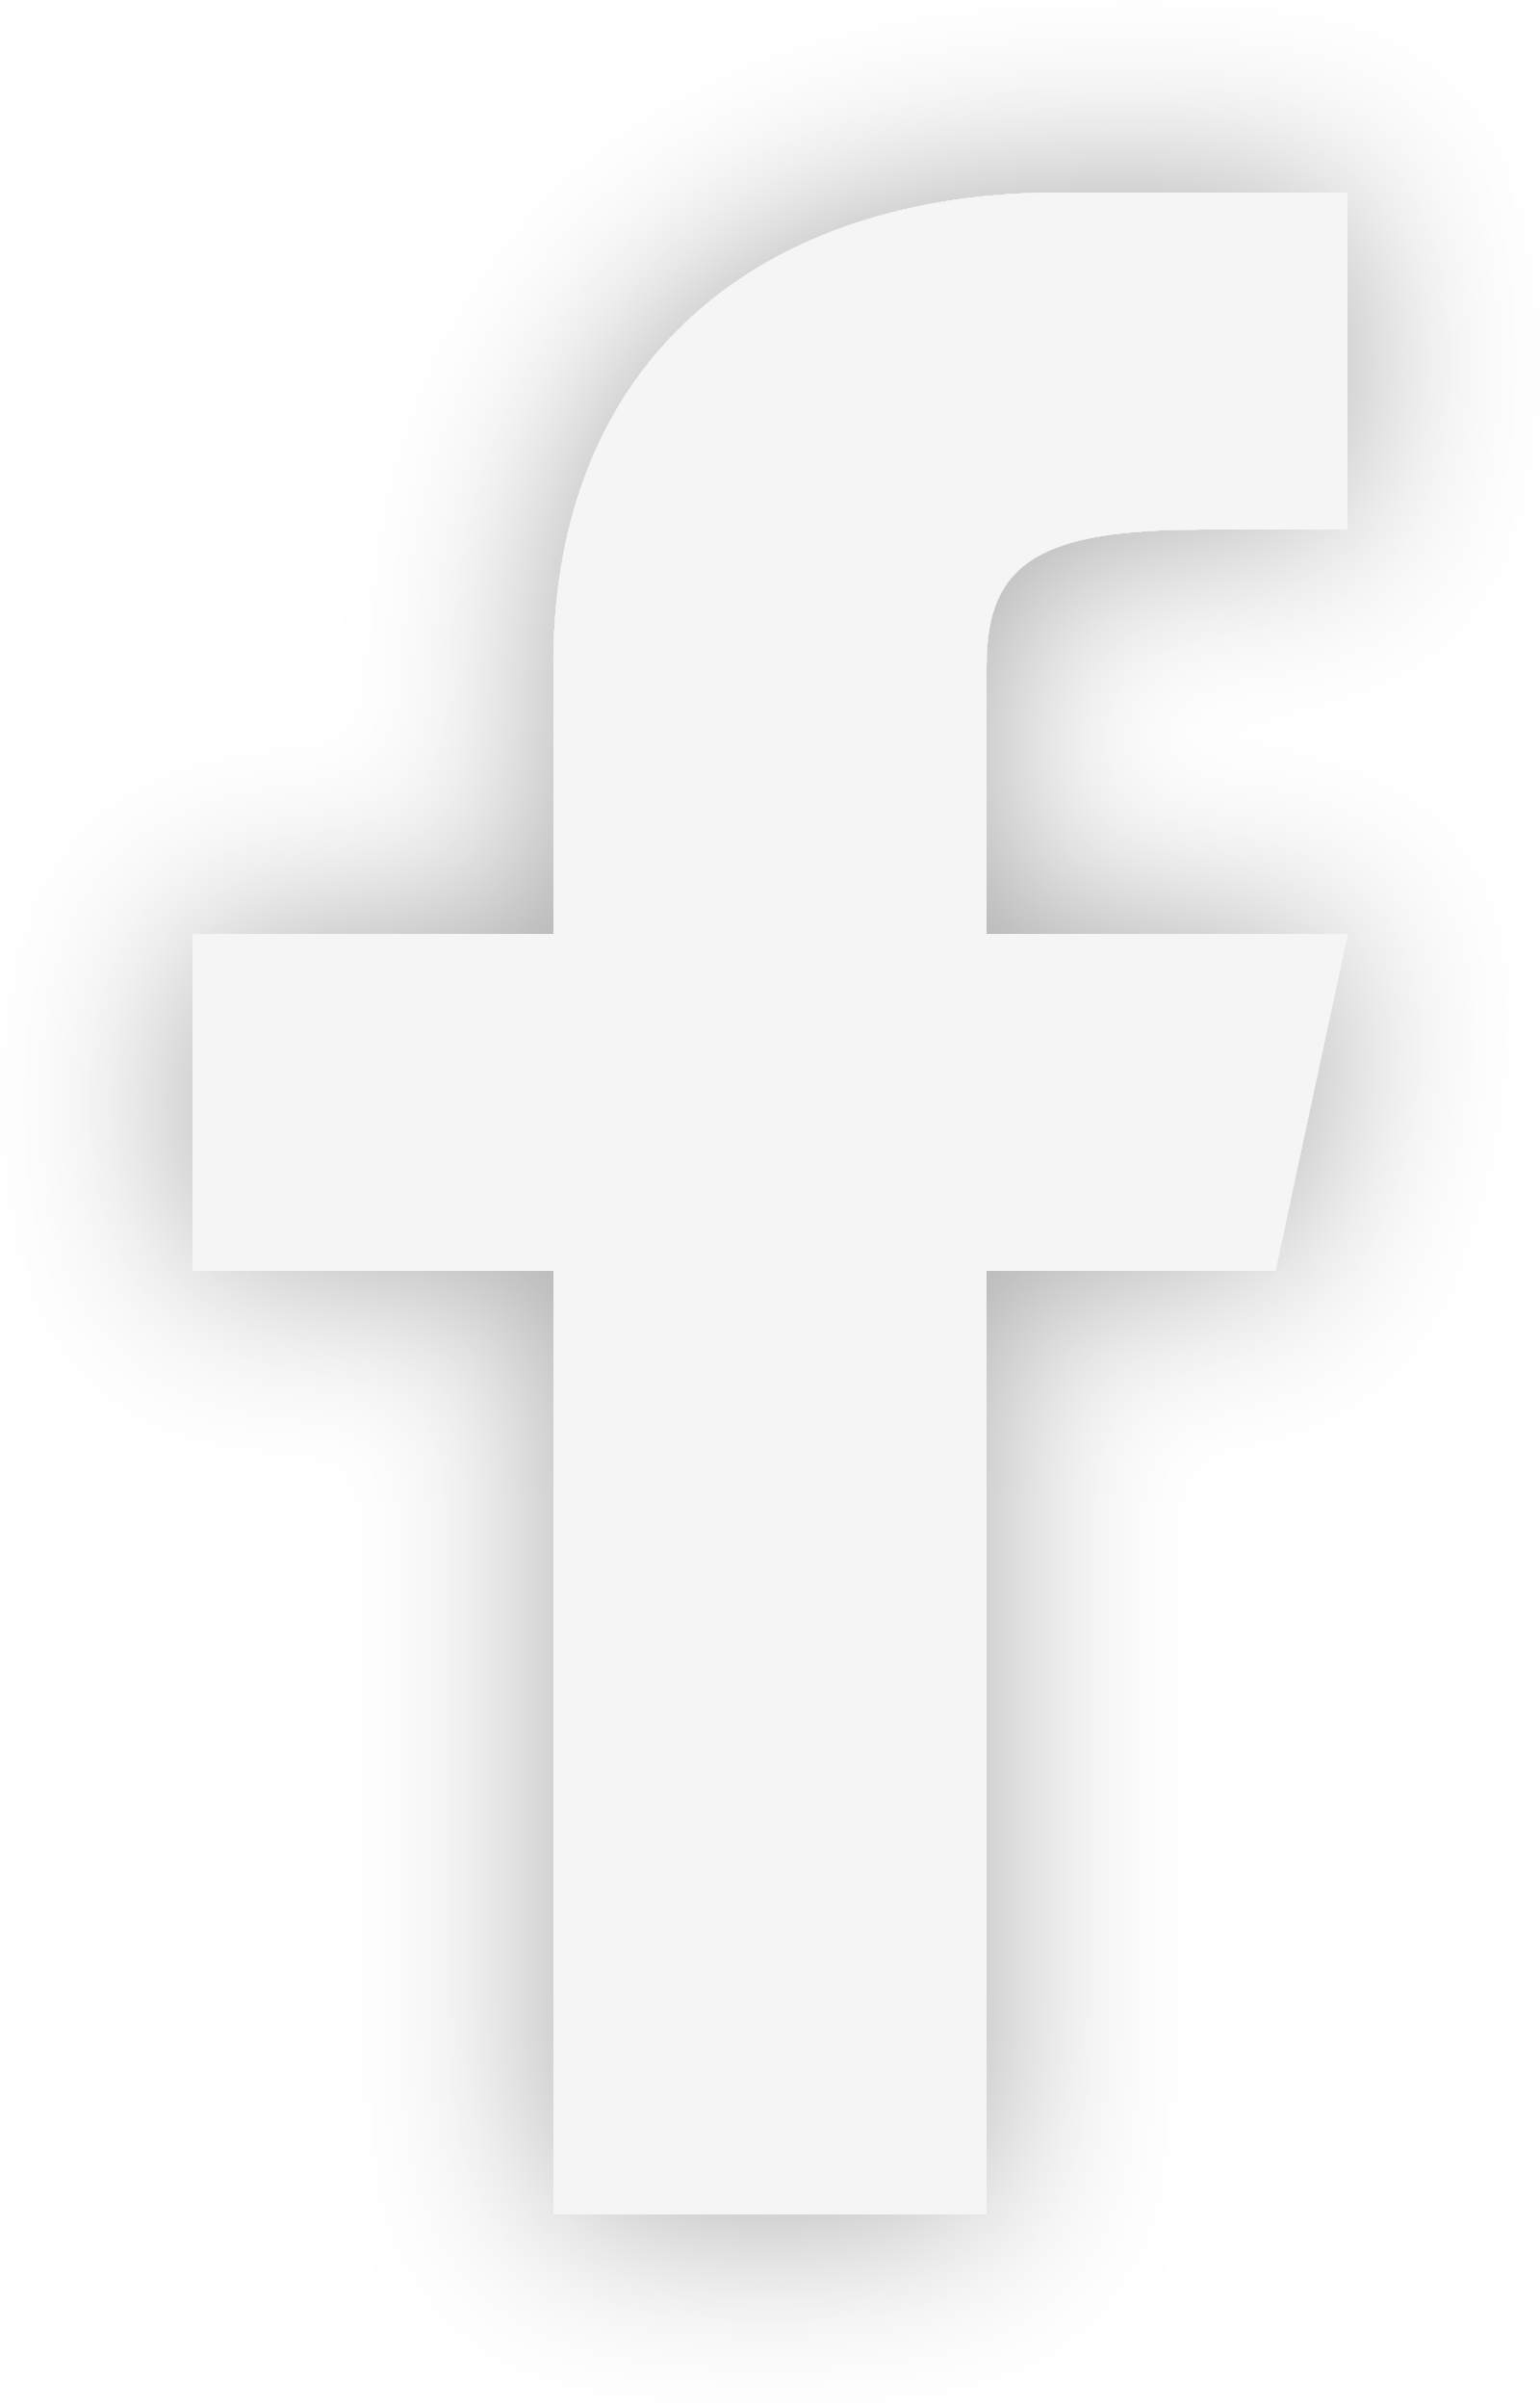
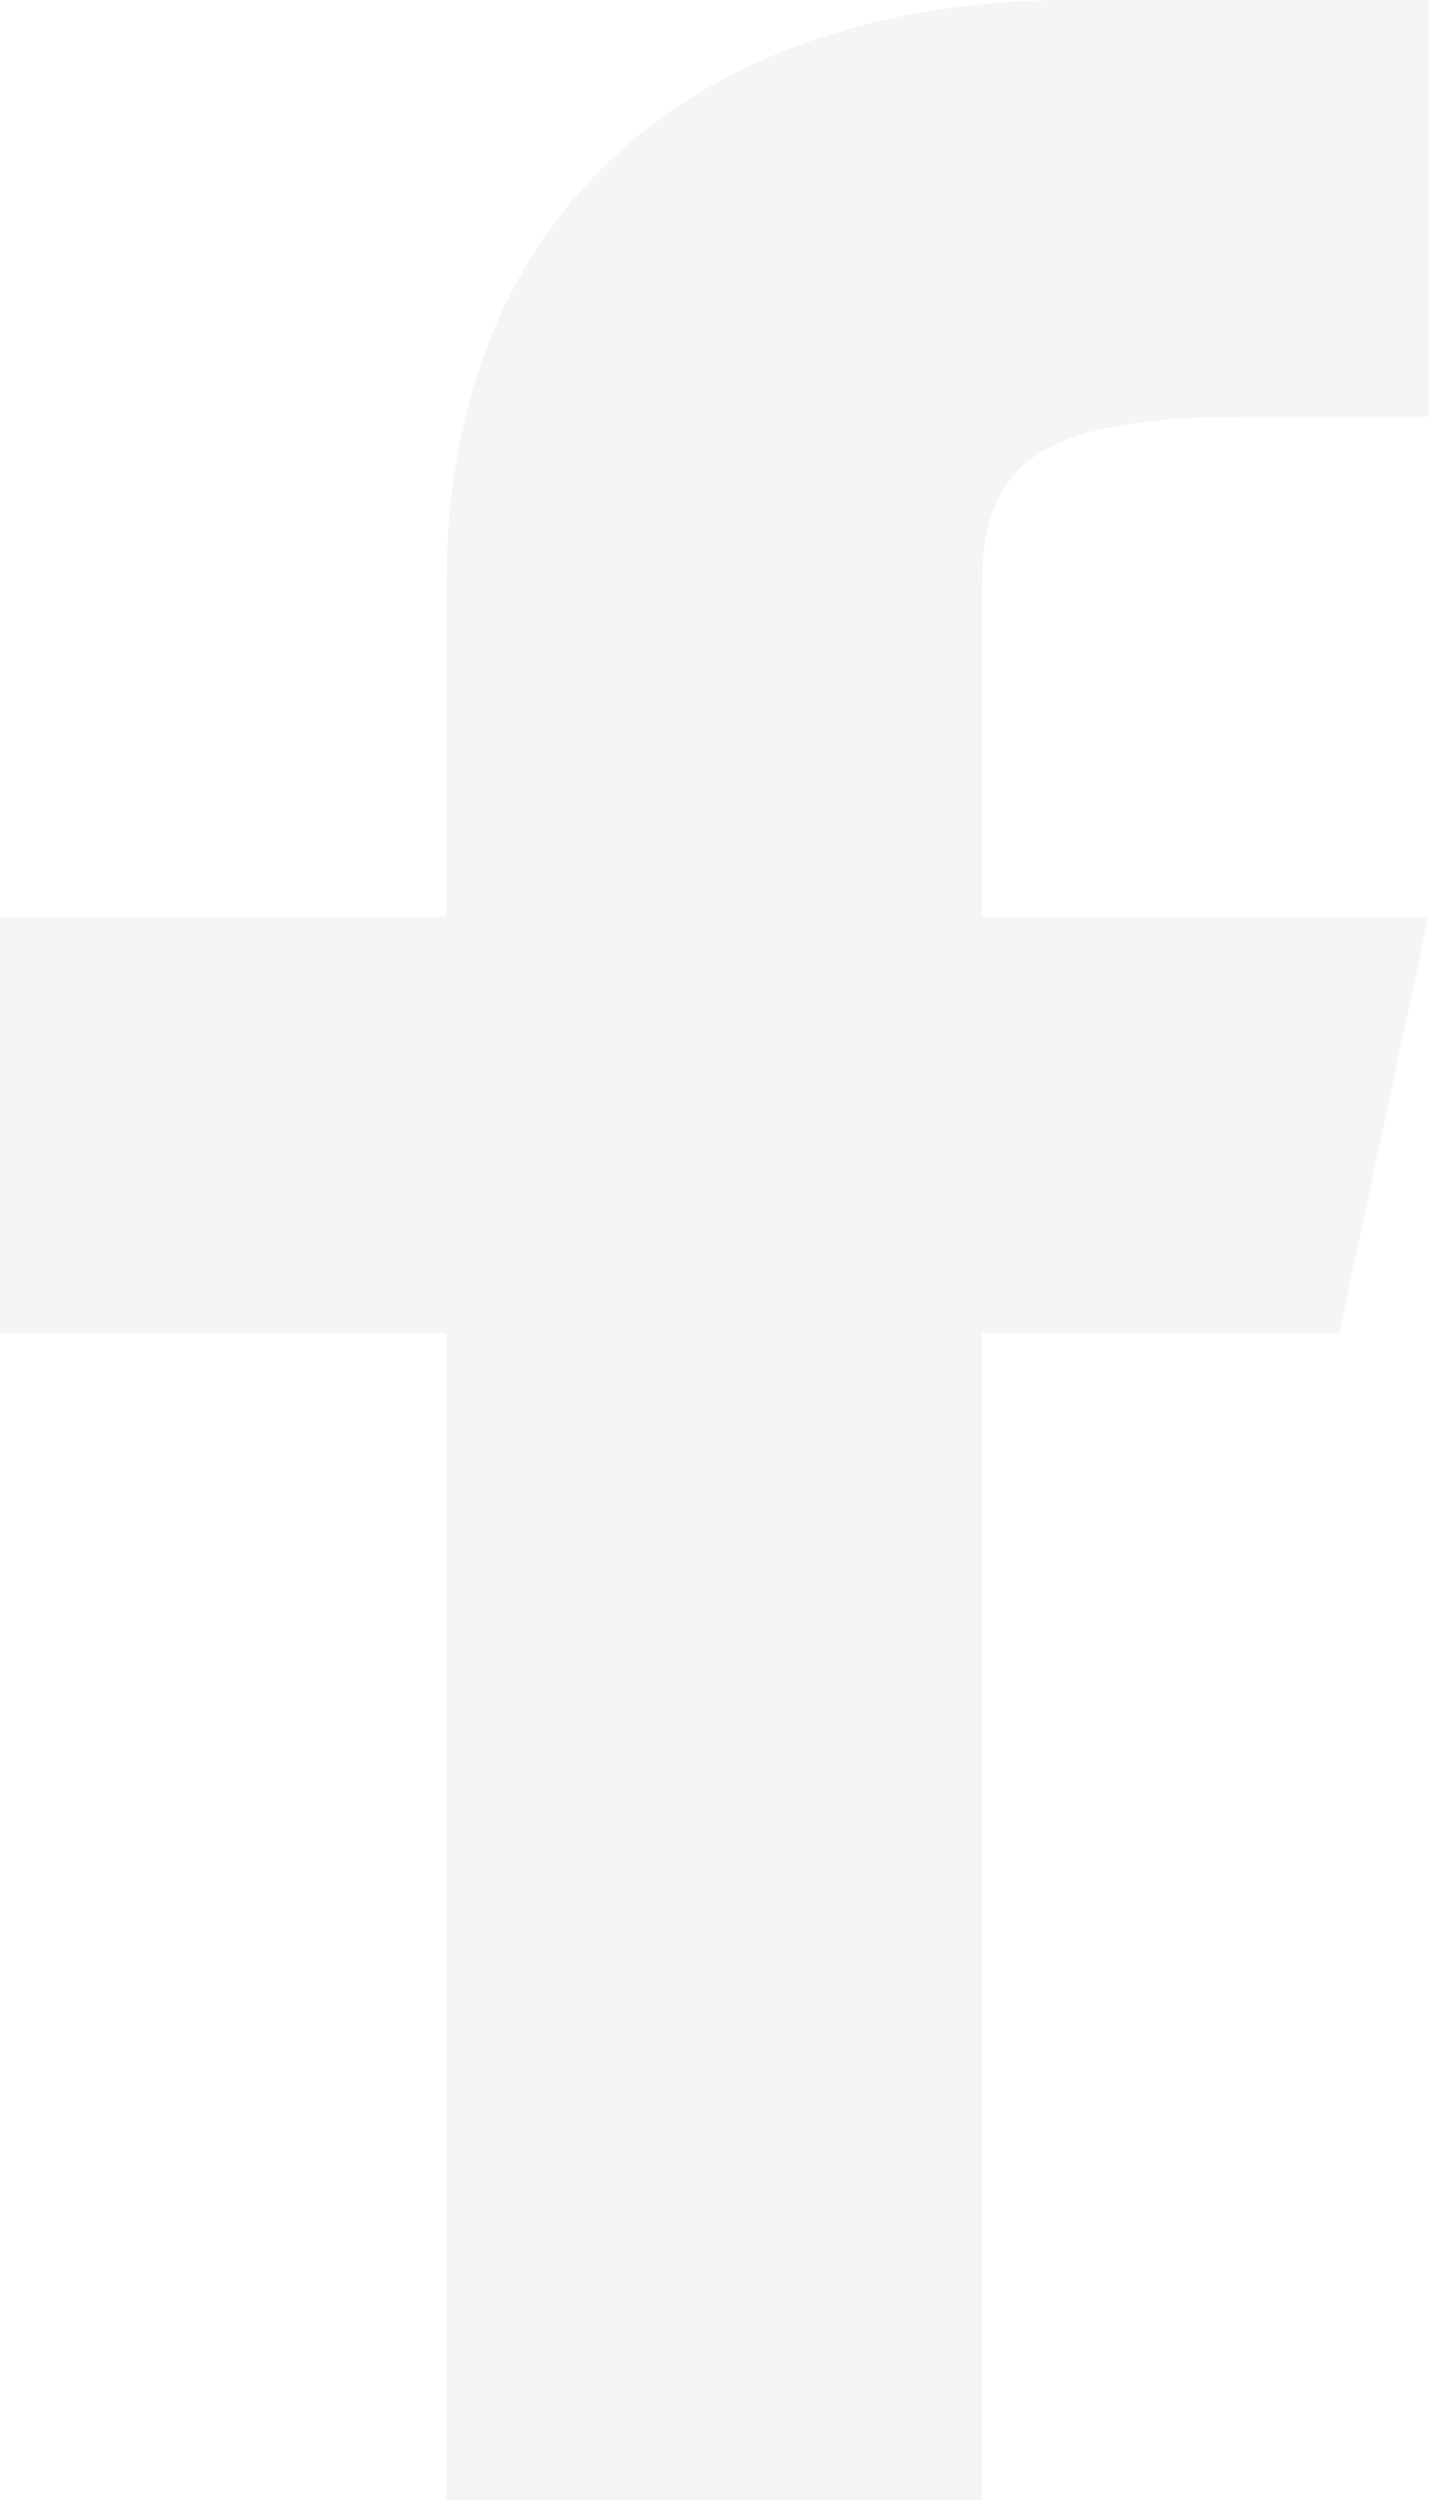
- <svg xmlns="http://www.w3.org/2000/svg" width="16" height="25" viewBox="0 0 16 25">
-   <defs>
-     <filter x="-50%" y="-50%" width="200%" height="200%" filterUnits="objectBoundingBox" id="a">
-       <feOffset in="SourceAlpha" result="shadowOffsetOuter1" />
-       <feGaussianBlur stdDeviation="1" in="shadowOffsetOuter1" result="shadowBlurOuter1" />
-       <feColorMatrix values="0 0 0 0 0 0 0 0 0 0 0 0 0 0 0 0 0 0 0.35 0" in="shadowBlurOuter1" result="shadowMatrixOuter1" />
-       <feMerge>
-         <feMergeNode in="shadowMatrixOuter1" />
-         <feMergeNode in="SourceGraphic" />
-       </feMerge>
-     </filter>
-   </defs>
-   <path d="M1176.25 73.2l.75-3.5h-3.75v-2.8c0-1.08.588-1.4 2.25-1.4h1.5V62h-3c-3.054 0-5.25 1.704-5.25 4.9v2.8H1165v3.5h3.75V83h4.5v-9.8h3z" transform="translate(-1163 -60)" filter="url(#a)" fill="#F5F5F5" fill-rule="evenodd" />
+ <svg xmlns="http://www.w3.org/2000/svg" width="12px" height="21px" viewBox="0 0 12 21" version="1.1">
+   <defs />
+   <g id="Page-1" stroke="none" stroke-width="1" fill="none" fill-rule="evenodd">
+     <g id="facebook" fill="#F5F5F5">
+       <path d="M11.25,11.2 L12,7.7 L8.25,7.7 L8.25,4.9 C8.25,3.82 8.838,3.5 10.5,3.5 L12,3.5 L12,0 L9,0 C5.946,0 3.75,1.704 3.75,4.9 L3.75,7.7 L0,7.7 L0,11.2 L3.75,11.2 L3.75,21 L8.25,21 L8.25,11.2 L11.25,11.2 L11.25,11.2 Z" id="Shape" />
+     </g>
+   </g>
</svg>
